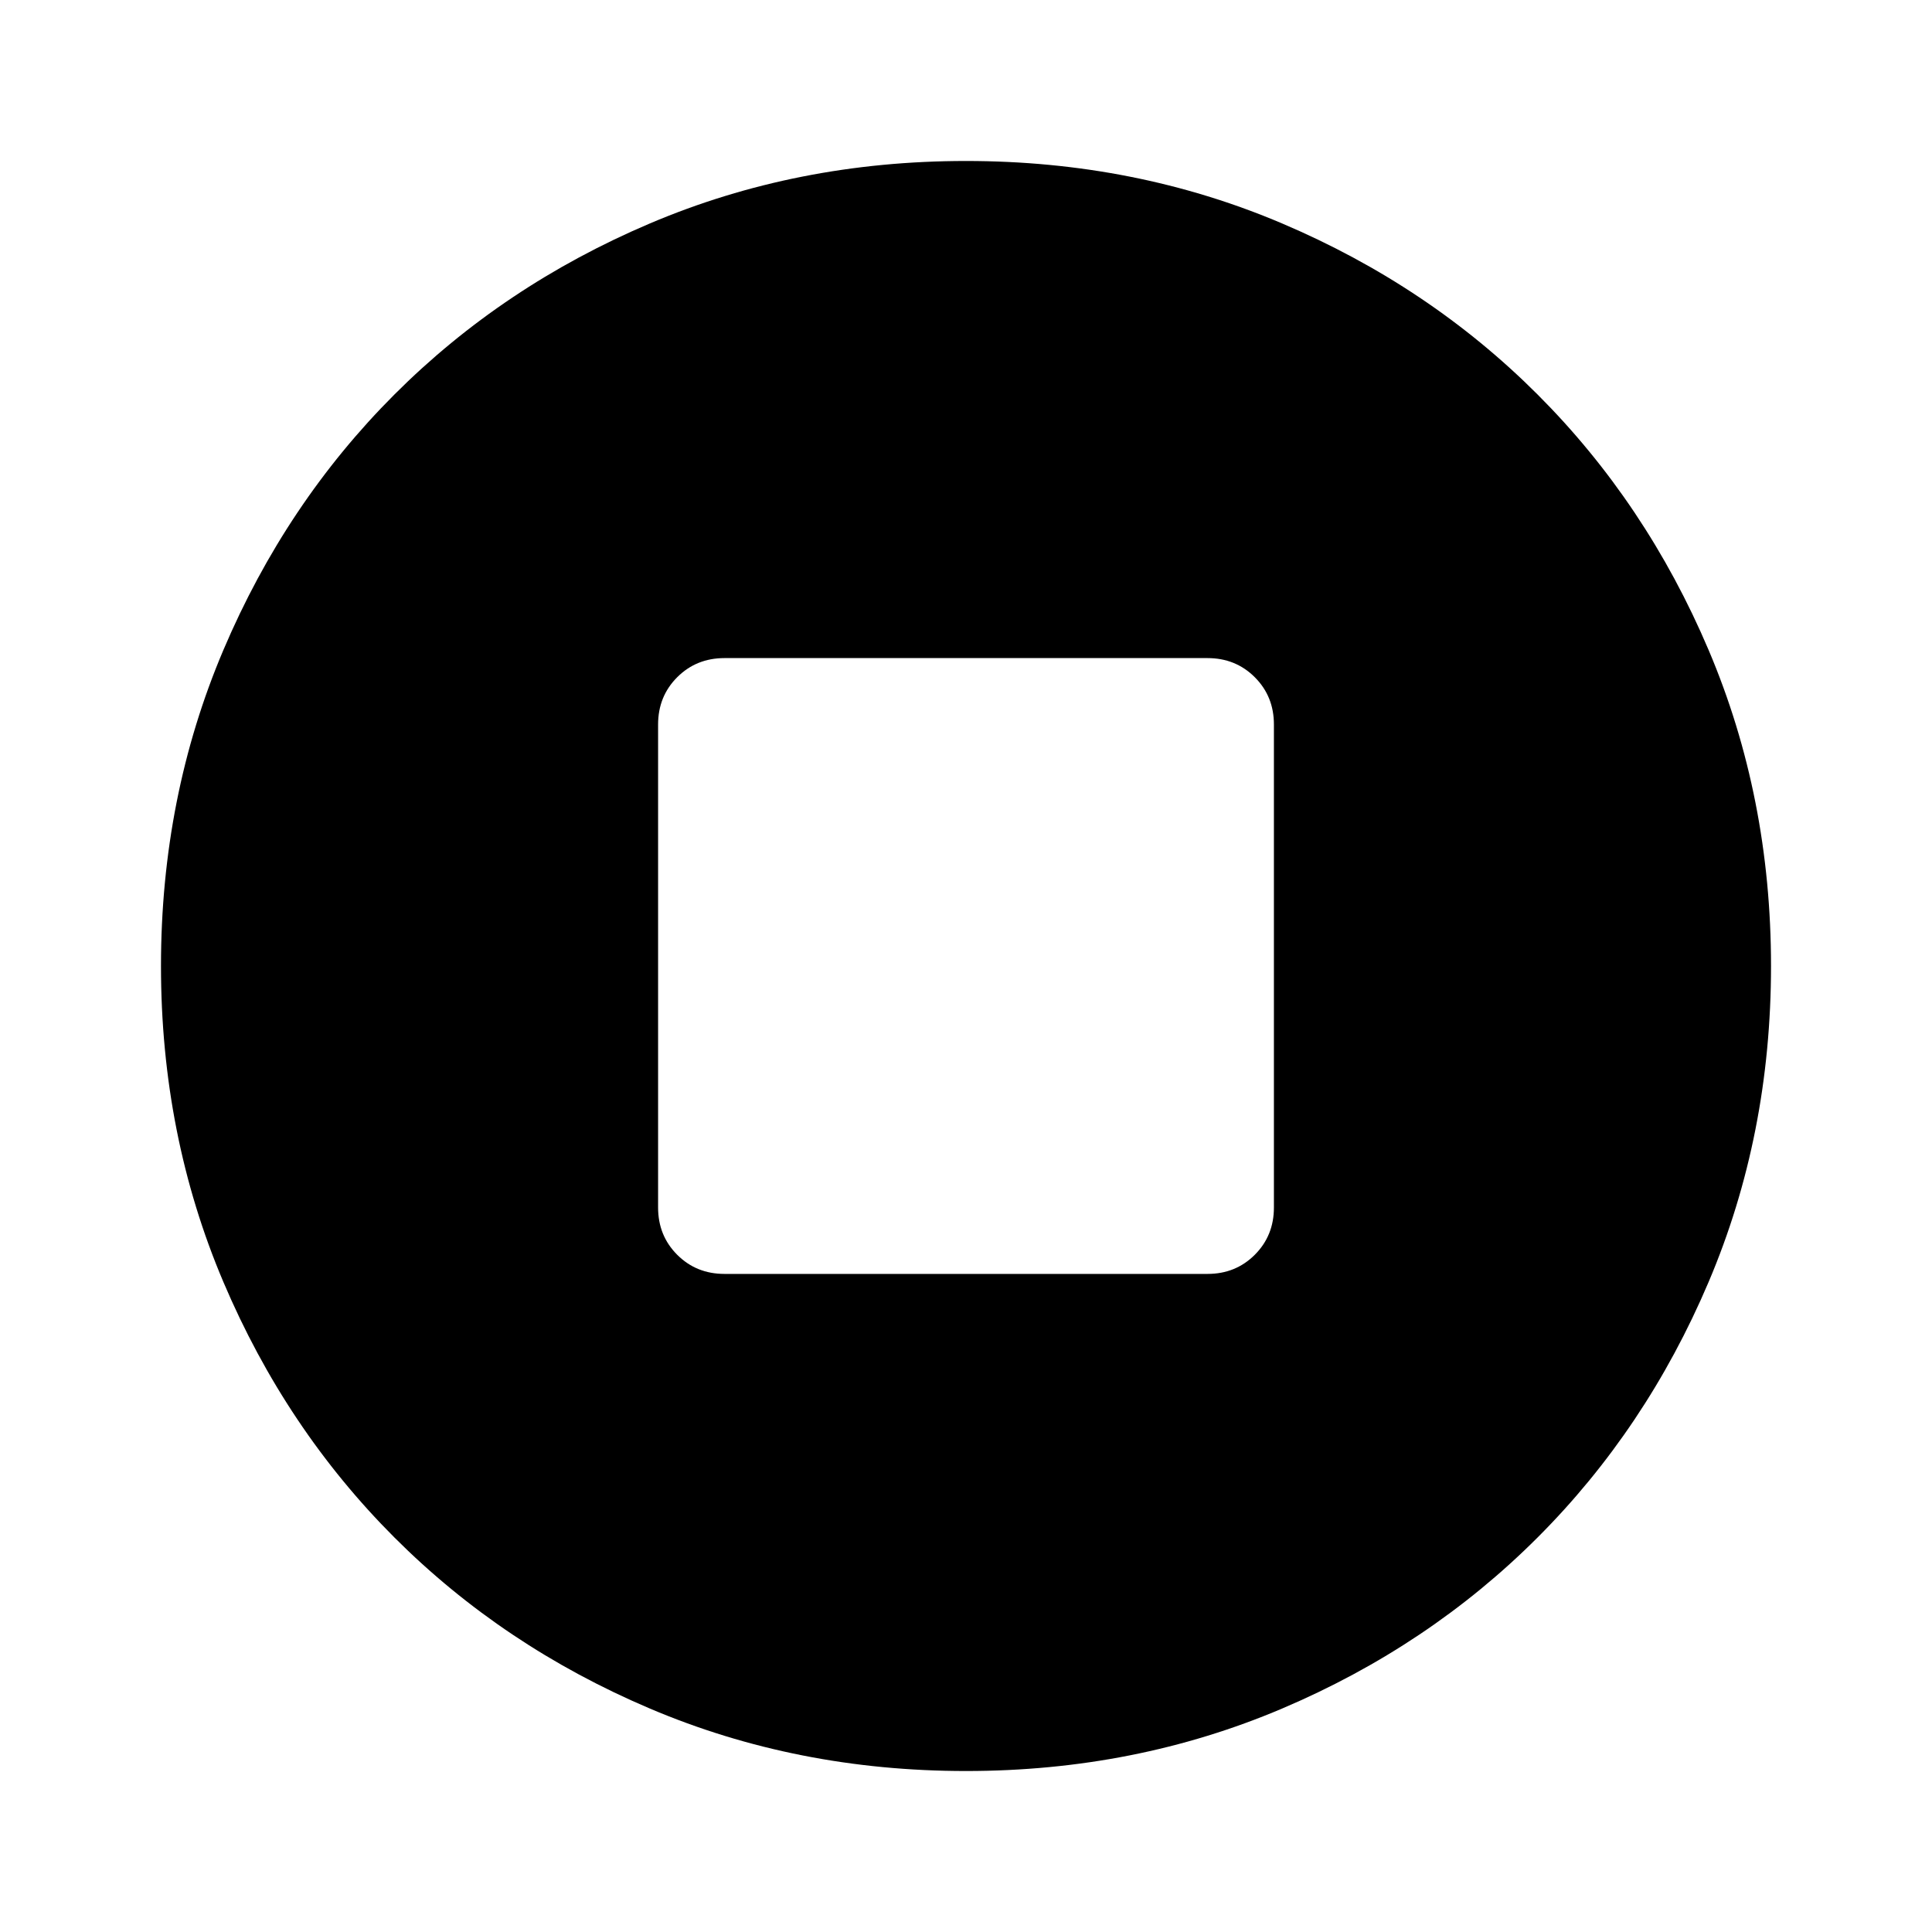
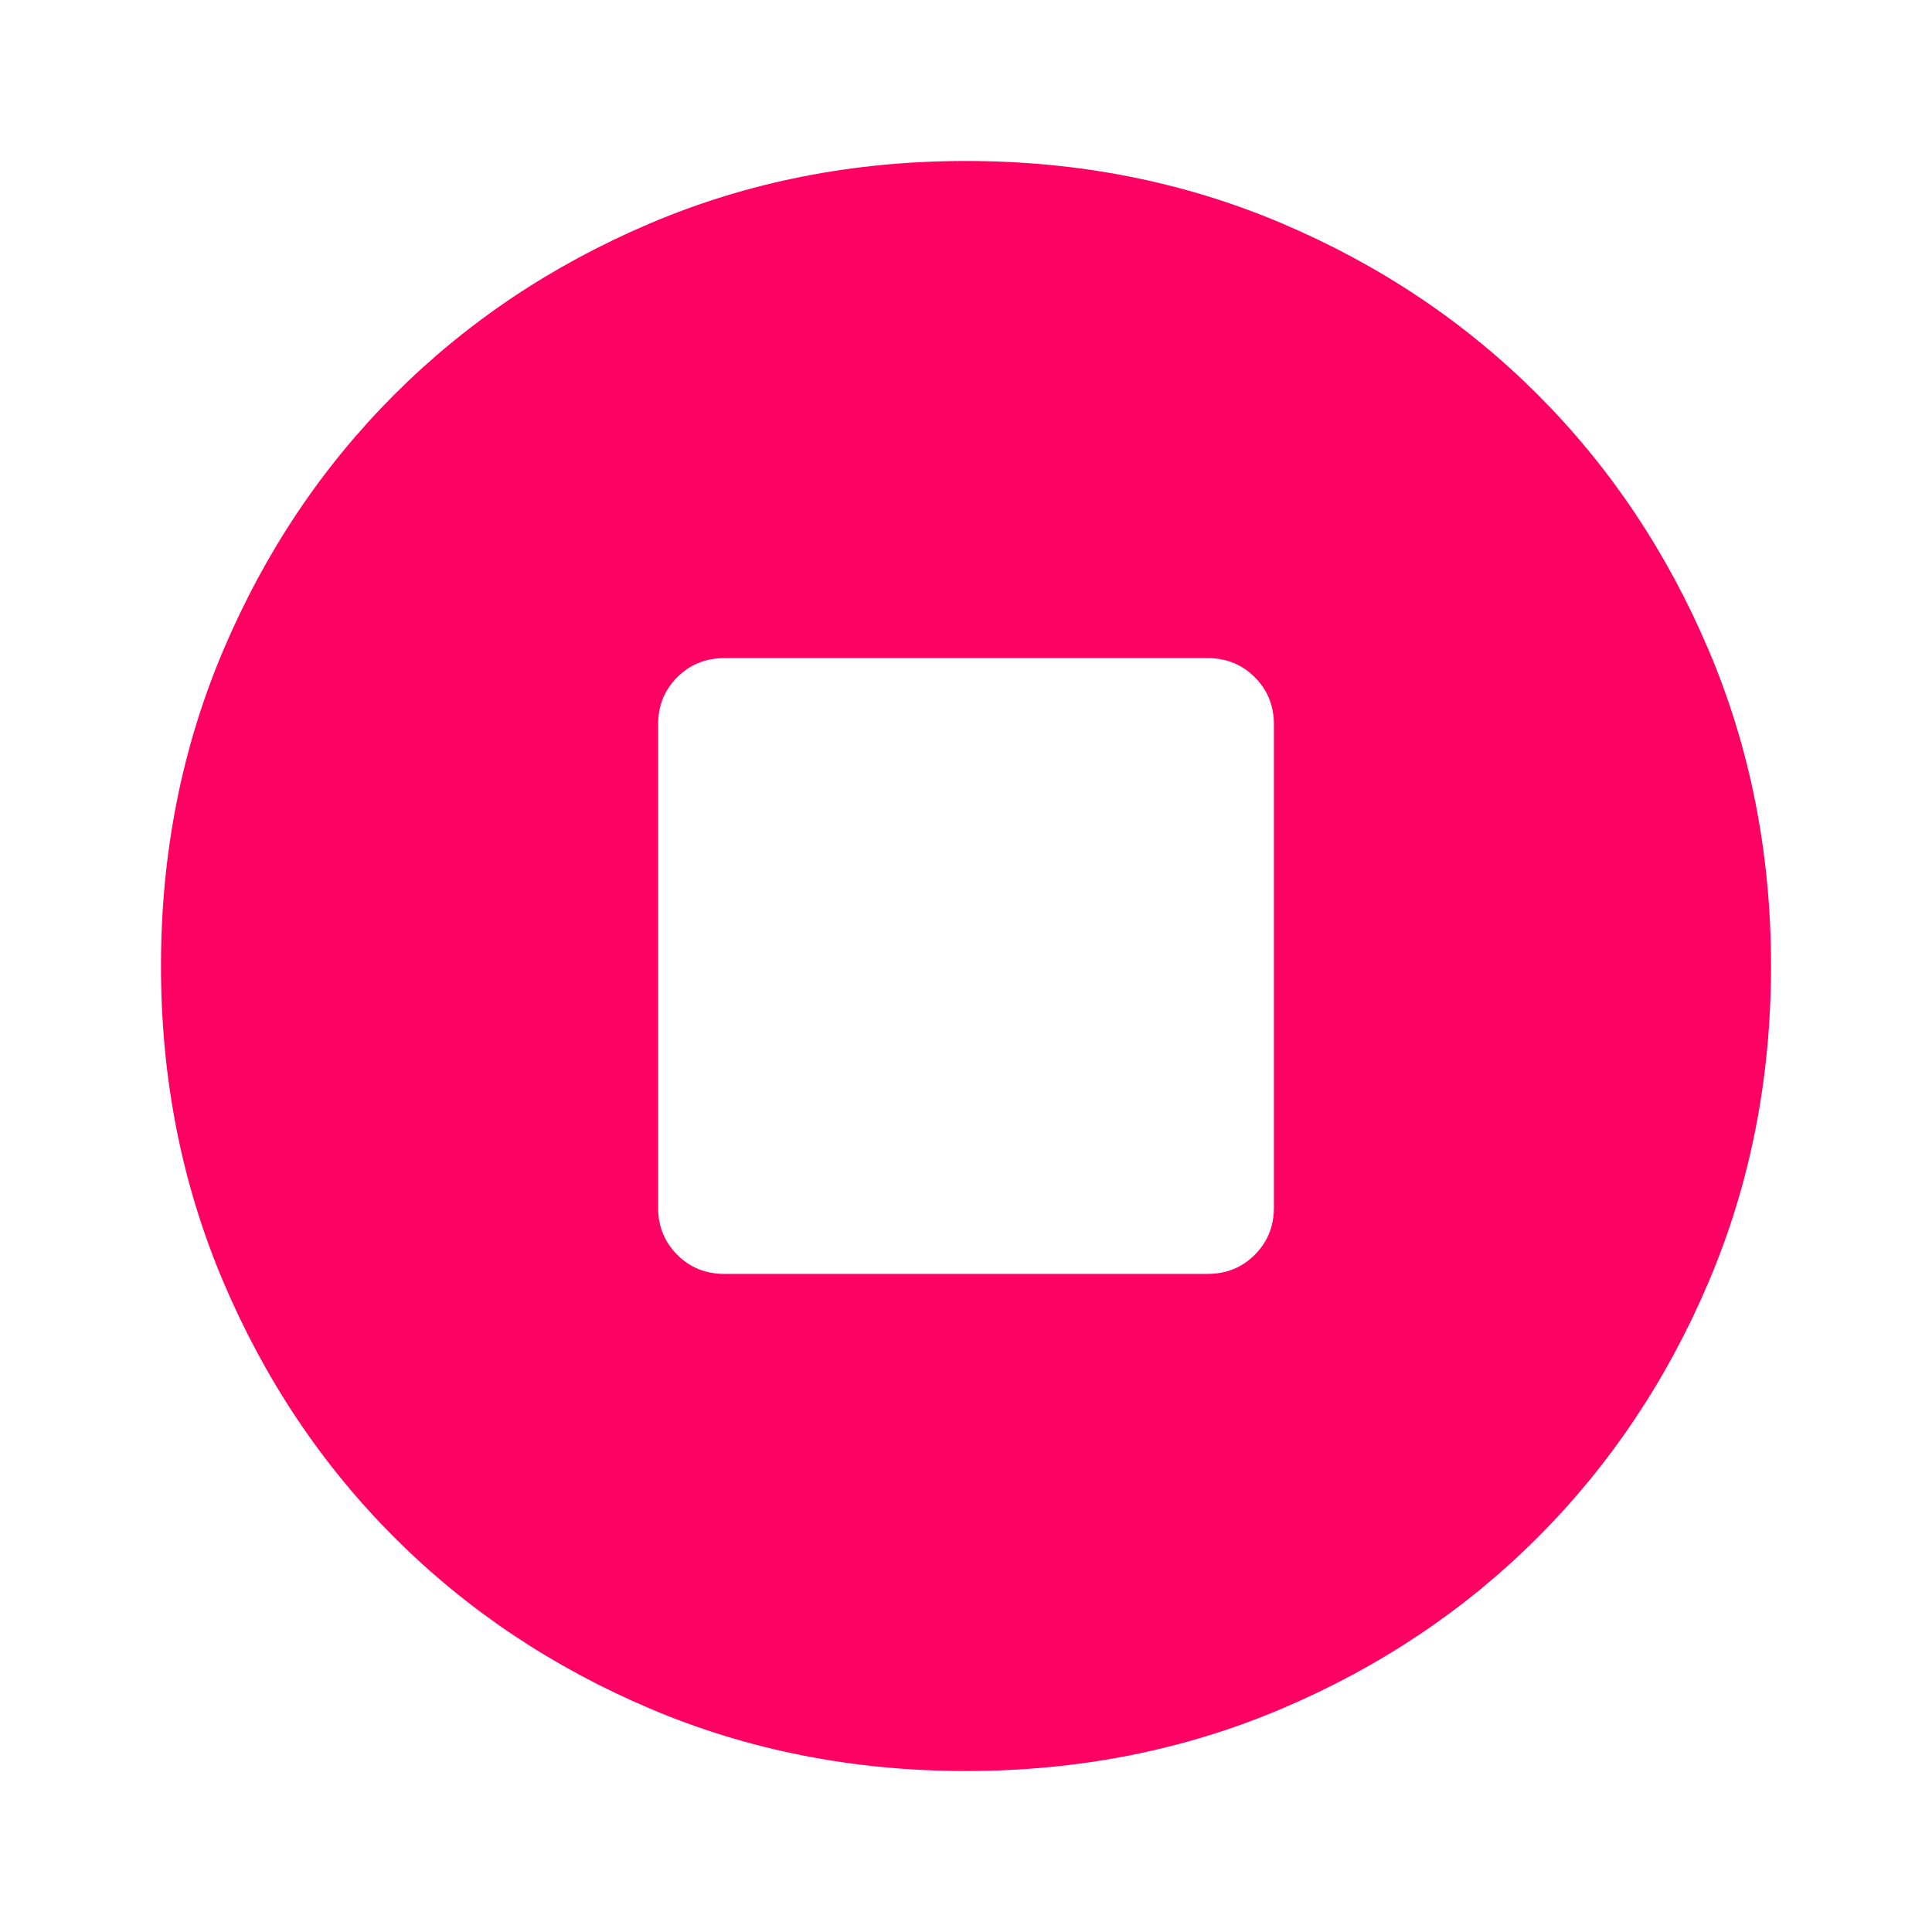
<svg xmlns="http://www.w3.org/2000/svg" viewBox="0 0 40 40">
-   <path d="M20 36.667q-3.5 0-6.542-1.292-3.041-1.292-5.291-3.542-2.25-2.25-3.542-5.291Q3.333 23.5 3.333 20t1.292-6.542q1.292-3.041 3.542-5.291 2.25-2.25 5.291-3.542Q16.5 3.333 20 3.333t6.542 1.292q3.041 1.292 5.291 3.542 2.25 2.25 3.542 5.291Q36.667 16.5 36.667 20t-1.292 6.542q-1.292 3.041-3.542 5.291-2.25 2.25-5.291 3.542Q23.5 36.667 20 36.667Zm-5-10.292h10q.583 0 .979-.396t.396-.979V15q0-.583-.396-.979T25 13.625H15q-.583 0-.979.396t-.396.979v10q0 .583.396.979t.979.396Z" fill="#000000" />
+   <path d="M20 36.667q-3.5 0-6.542-1.292-3.041-1.292-5.291-3.542-2.25-2.25-3.542-5.291Q3.333 23.5 3.333 20t1.292-6.542q1.292-3.041 3.542-5.291 2.25-2.25 5.291-3.542Q16.5 3.333 20 3.333t6.542 1.292q3.041 1.292 5.291 3.542 2.25 2.25 3.542 5.291Q36.667 16.5 36.667 20t-1.292 6.542q-1.292 3.041-3.542 5.291-2.25 2.25-5.291 3.542Q23.5 36.667 20 36.667Zm-5-10.292h10q.583 0 .979-.396t.396-.979V15q0-.583-.396-.979T25 13.625H15q-.583 0-.979.396t-.396.979v10q0 .583.396.979t.979.396Z" fill="#ff0063" />
</svg>
